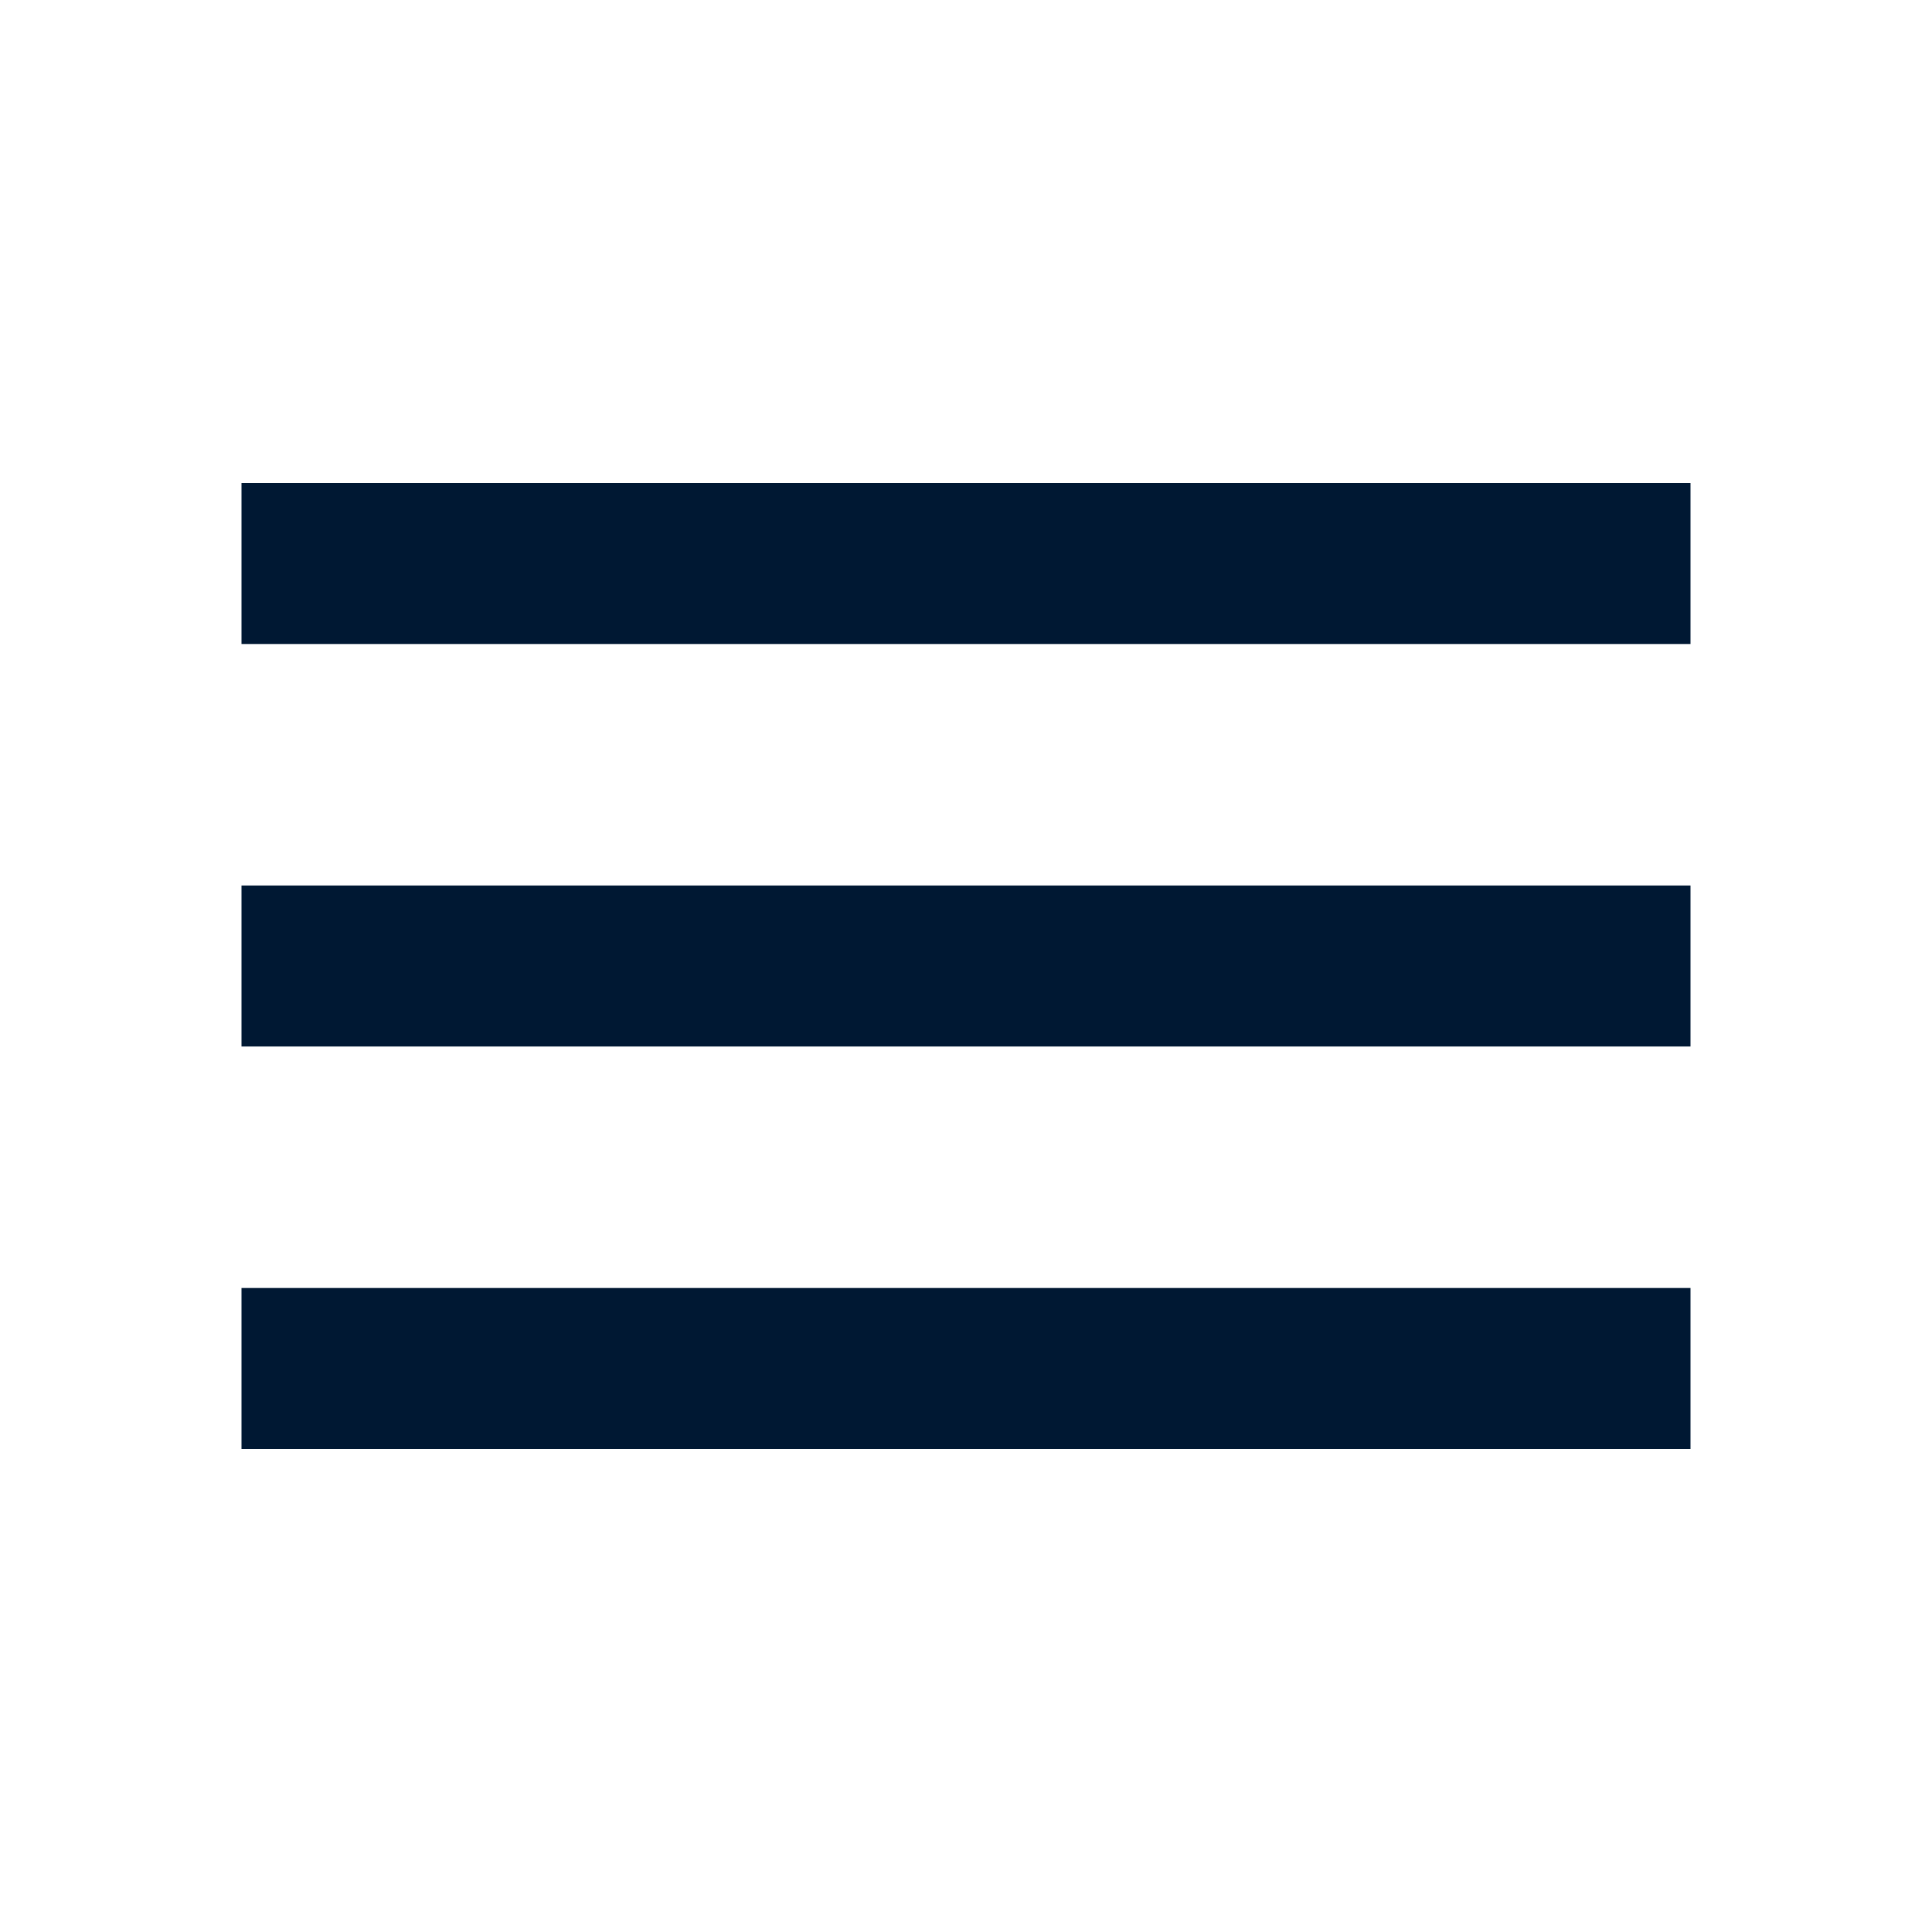
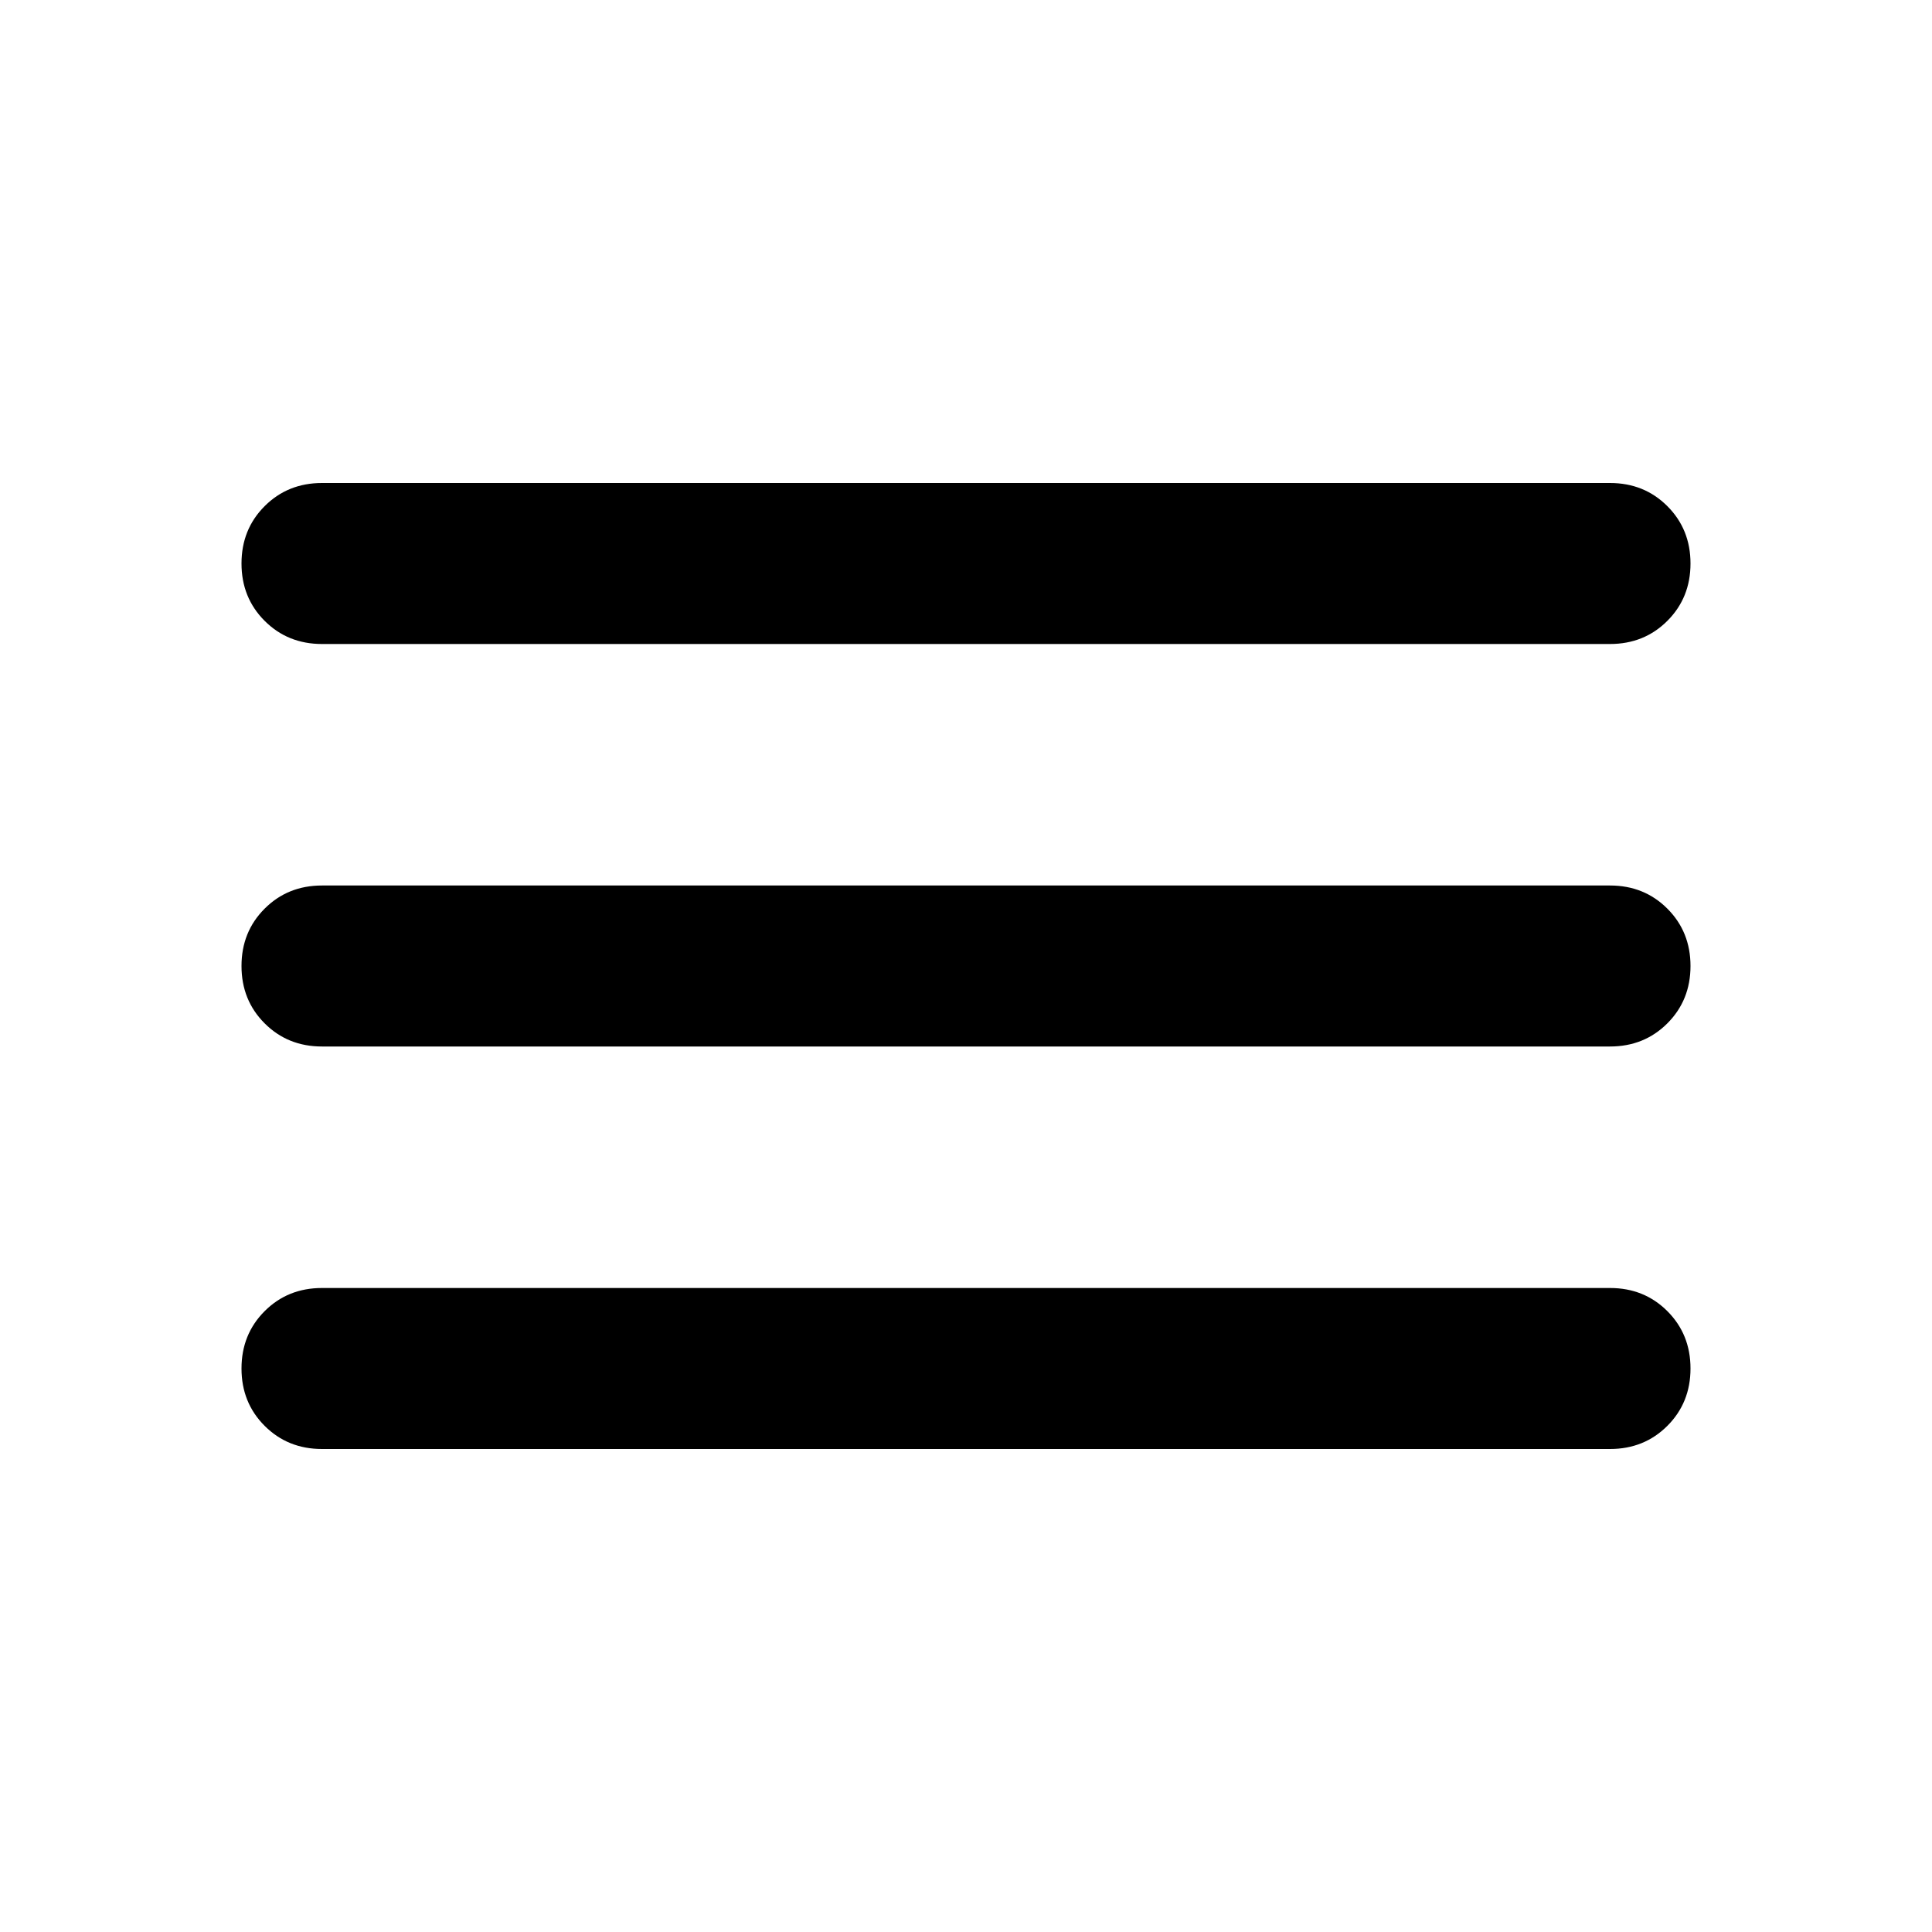
- <svg xmlns="http://www.w3.org/2000/svg" version="1.1" x="0px" y="0px" viewBox="0 0 24 24" style="enable-background:new 0 0 24 24;" xml:space="preserve">
-   <style type="text/css">
- 	.st0{fill:#001833;}
- </style>
-   <path class="st0" d="M3,13h18v-2H3V13z M3,18h18v-2H3V18z M3,6v2h18V6H3z" />
+ <svg xmlns="http://www.w3.org/2000/svg" height="24" viewBox="0 -960 960 960" width="24">
+   <path d="M160-240q-17 0-28.5-11.5T120-280q0-17 11.5-28.5T160-320h640q17 0 28.5 11.5T840-280q0 17-11.5 28.5T800-240H160Zm0-200q-17 0-28.5-11.5T120-480q0-17 11.5-28.5T160-520h640q17 0 28.5 11.5T840-480q0 17-11.5 28.5T800-440H160Zm0-200q-17 0-28.5-11.5T120-680q0-17 11.5-28.5T160-720h640q17 0 28.5 11.5T840-680q0 17-11.5 28.5T800-640H160Z" />
</svg>
